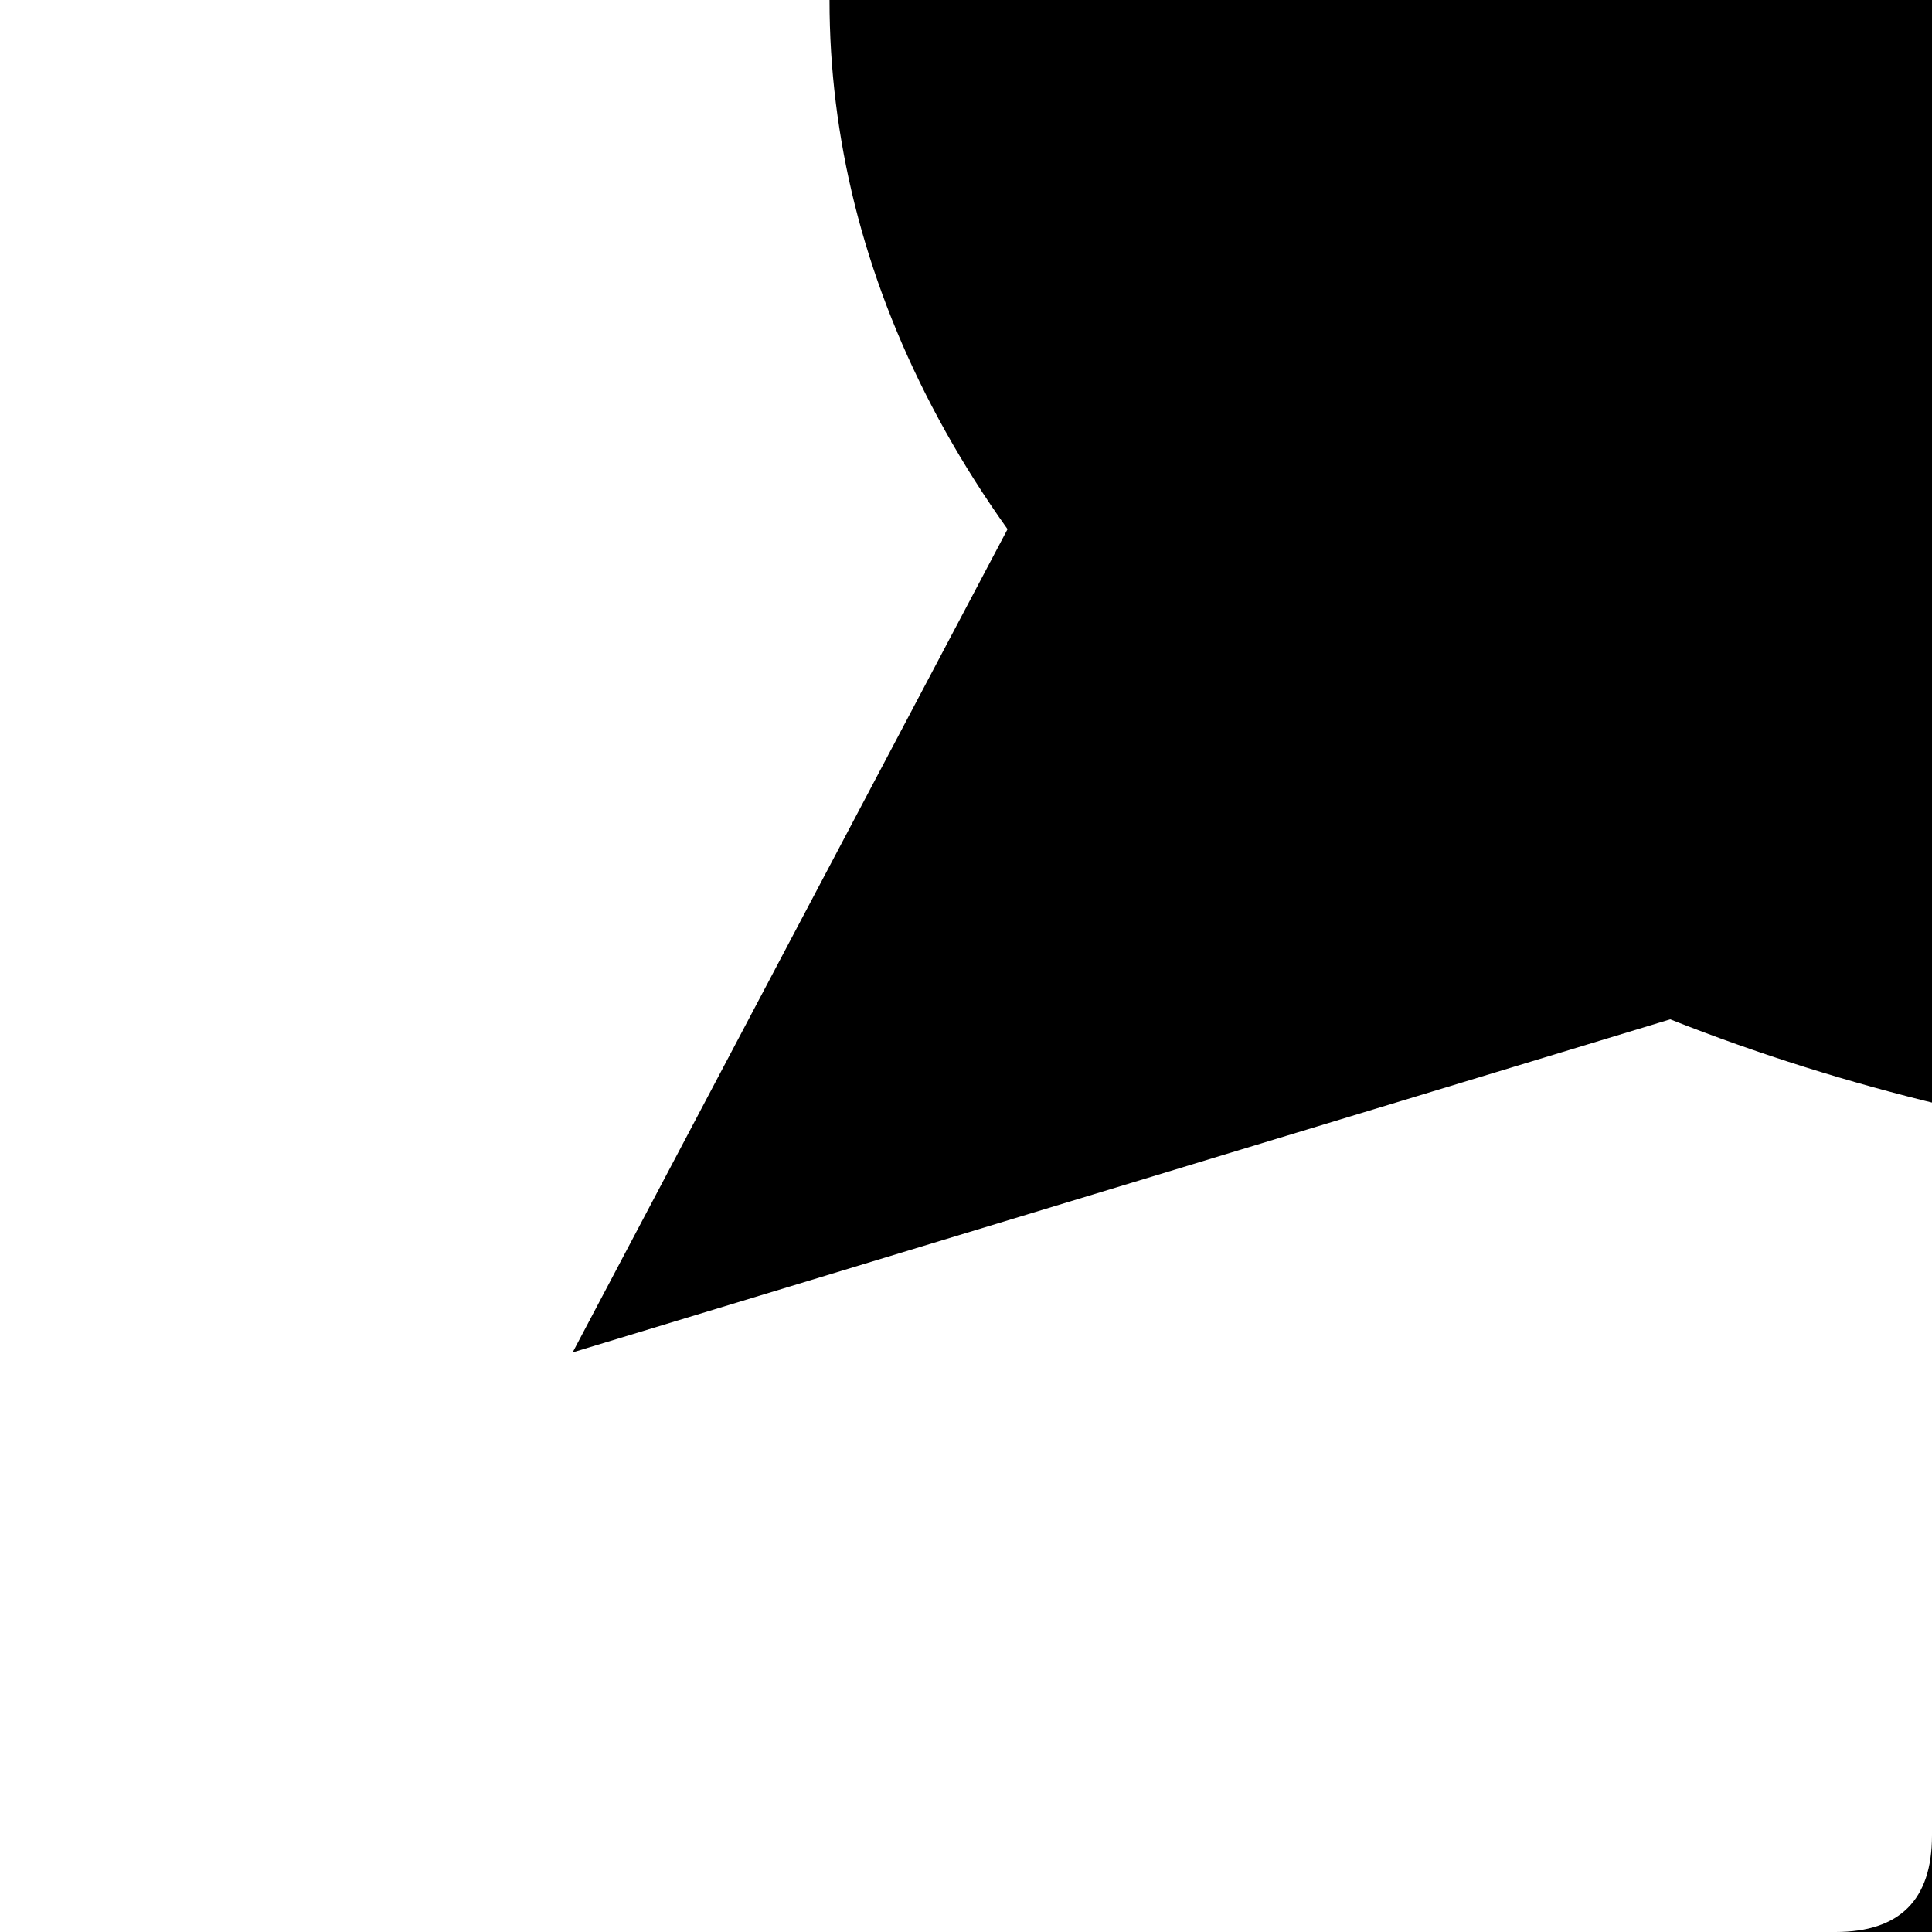
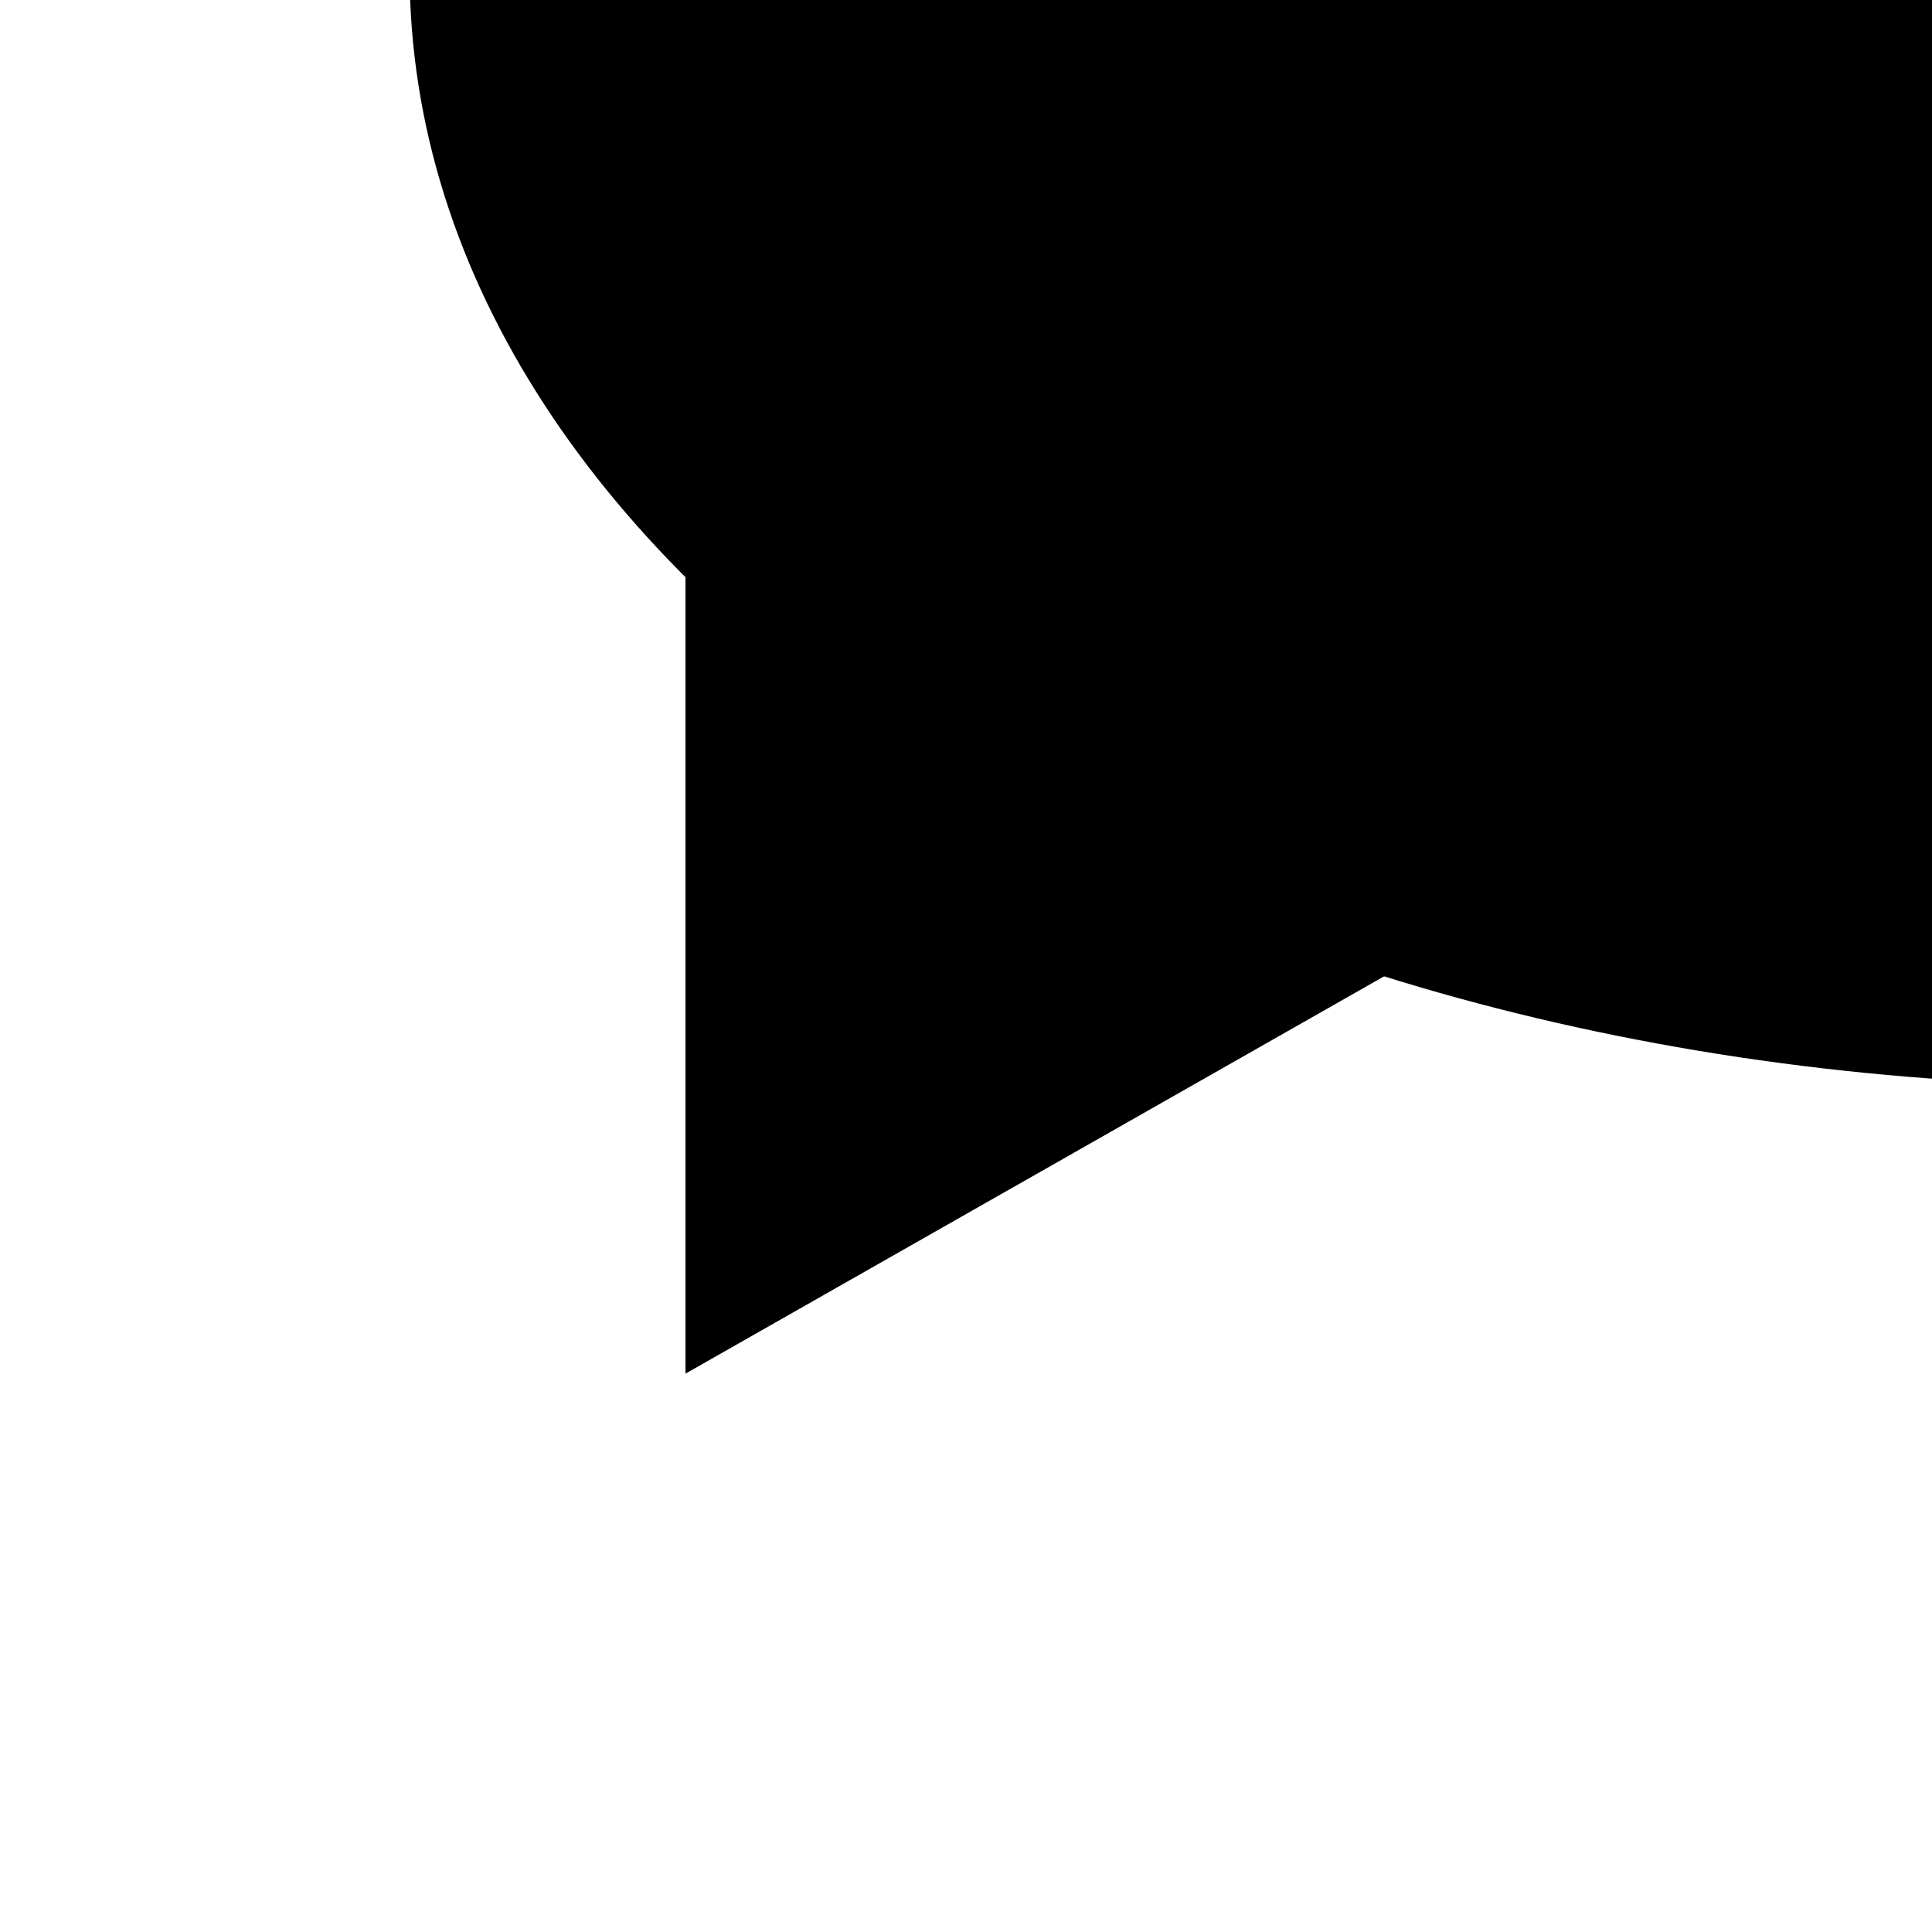
<svg xmlns="http://www.w3.org/2000/svg" viewBox="0 0 64 64" width="64" height="64">
-   <rect width="64" height="64" fill="#000000" />
-   <g transform="scale(0.64) translate(-77.80 -0.00)">
-     <path d="M5 0H172.8Q177.8 0 177.8 5V95Q177.8 100 172.8 100H5Q0 100 0 95V5Q0 0 5 0Z" fill="#FFFFFF" />
-     <path d="M129.95 27.39A84.45 60.32 0 1 1 164.25 52.76L107.44 70.00Z" fill="#000000" />
+   <rect width="64" height="64" fill="#FFFFFF" />
+   <g transform="scale(0.64) translate(-38.90 -0.00)">
+     <ellipse cx="149" cy="-1.5" rx="88.9" ry="57.7" fill="#000000" />
+     <path d="M 111.48 50.00 L 74.38 71.10 L 74.38 28.90 Z" fill="#000000" />
  </g>
</svg>
